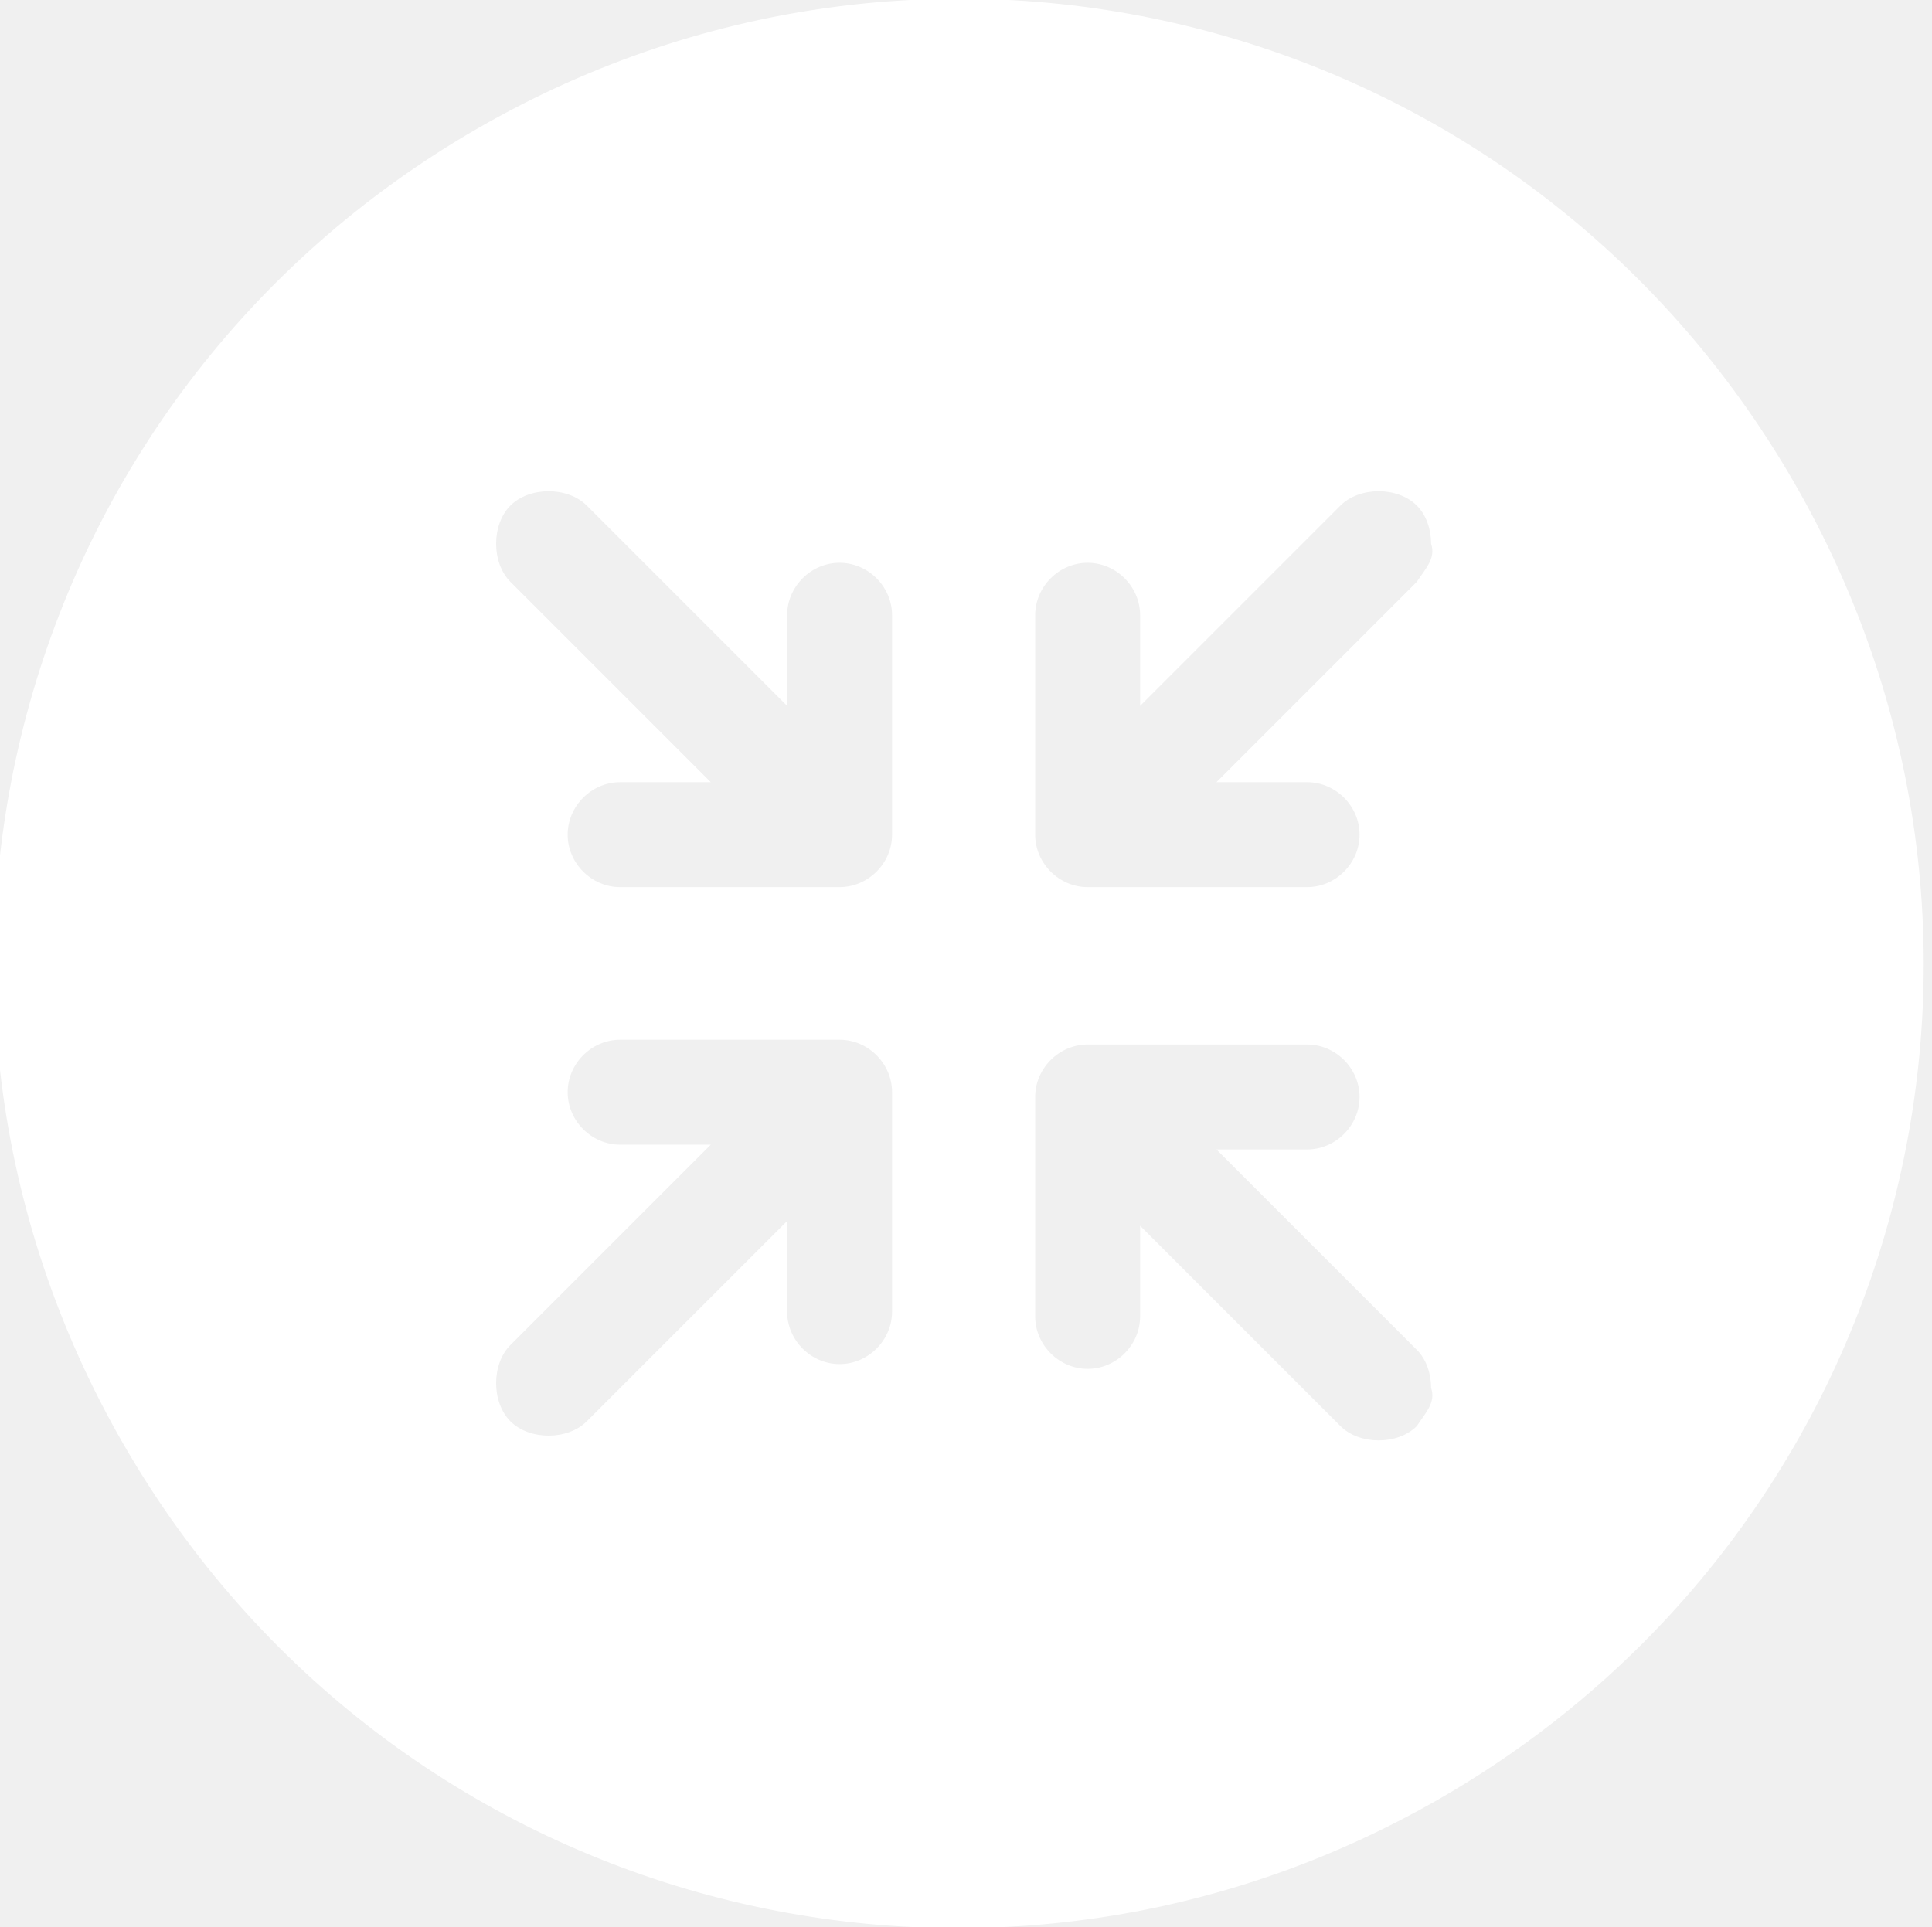
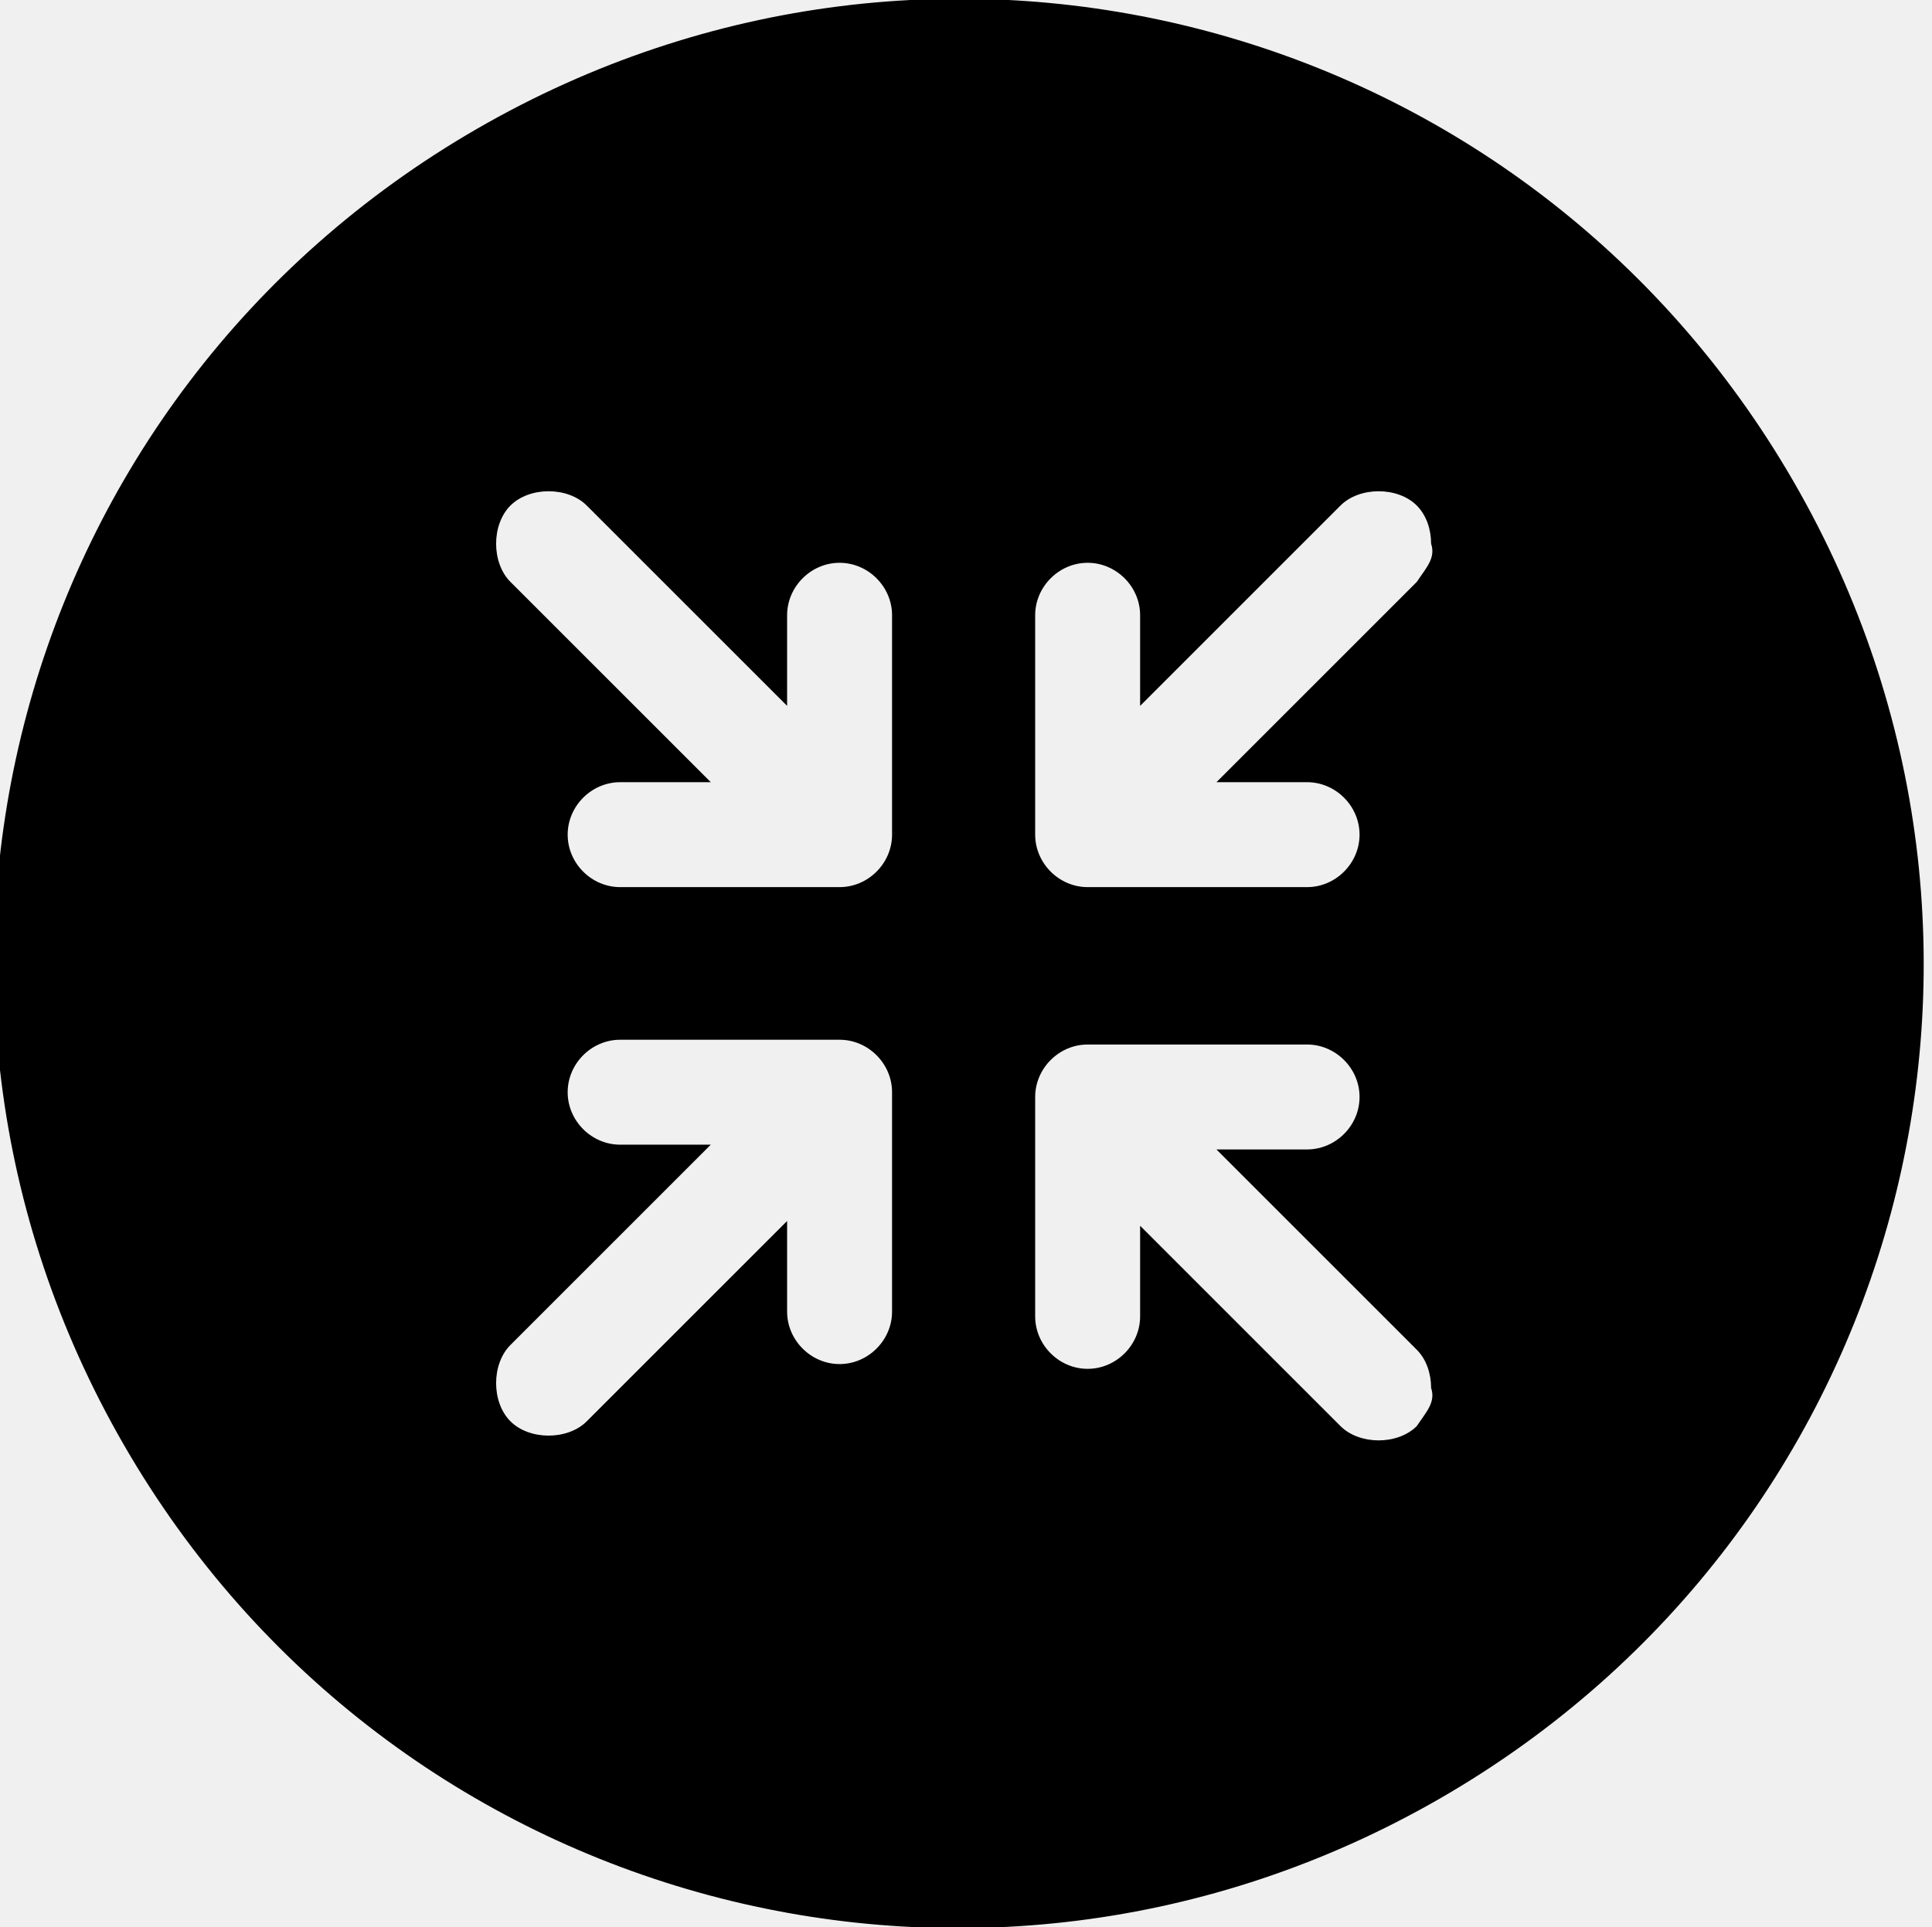
<svg xmlns="http://www.w3.org/2000/svg" version="1.1" id="Capa_1" x="0px" y="0px" viewBox="0 0 40.5 40.4" style="enable-background:new 0 0 40.5 40.4;" xml:space="preserve">
-   <style type="text/css">
- 	.st0{fill:#FFFFFF;}
- </style>
-   <path class="st0" d="M37.6,10.1C32,0.4,19.7-2.9,10,2.7S-3,20.6,2.6,30.3s17.9,13,27.6,7.4S43.2,19.8,37.6,10.1z M18.7,27.5  c0,0.6-0.5,1.1-1.1,1.1s-1.1-0.5-1.1-1.1v-1.9l-4.2,4.2c-0.2,0.2-0.5,0.3-0.8,0.3s-0.6-0.1-0.8-0.3c-0.4-0.4-0.4-1.2,0-1.6l4.2-4.2  H13c-0.6,0-1.1-0.5-1.1-1.1s0.5-1.1,1.1-1.1h4.6c0.6,0,1.1,0.5,1.1,1.1V27.5z M18.7,17.5c0,0.6-0.5,1.1-1.1,1.1H13  c-0.6,0-1.1-0.5-1.1-1.1s0.5-1.1,1.1-1.1h1.9l-4.2-4.2c-0.4-0.4-0.4-1.2,0-1.6c0.4-0.4,1.2-0.4,1.6,0l4.2,4.2v-1.9  c0-0.6,0.5-1.1,1.1-1.1s1.1,0.5,1.1,1.1V17.5z M29.7,29.9c-0.2,0.2-0.5,0.3-0.8,0.3s-0.6-0.1-0.8-0.3l-4.2-4.2v1.9  c0,0.6-0.5,1.1-1.1,1.1s-1.1-0.5-1.1-1.1V23c0-0.6,0.5-1.1,1.1-1.1h4.6c0.6,0,1.1,0.5,1.1,1.1s-0.5,1.1-1.1,1.1h-1.9l4.2,4.2  c0.2,0.2,0.3,0.5,0.3,0.8C30.1,29.4,29.9,29.6,29.7,29.9z M29.7,12.2l-4.2,4.2h1.9c0.6,0,1.1,0.5,1.1,1.1s-0.5,1.1-1.1,1.1h-4.6  c-0.6,0-1.1-0.5-1.1-1.1v-4.6c0-0.6,0.5-1.1,1.1-1.1s1.1,0.5,1.1,1.1v1.9l4.2-4.2c0.4-0.4,1.2-0.4,1.6,0c0.2,0.2,0.3,0.5,0.3,0.8  C30.1,11.7,29.9,11.9,29.7,12.2z" />
+   <path d="M37.6,10.1c-5.6-9.7-17.9-13-27.6-7.4c-9.7,5.6-13,17.9-7.4,27.6c5.6,9.7,17.9,13,27.6,7.4C39.9,32.1,43.2,19.8,37.6,10.1z   M18.7,27.5c0,0.6-0.5,1.1-1.1,1.1s-1.1-0.5-1.1-1.1l0-1.9l-4.2,4.2c-0.2,0.2-0.5,0.3-0.8,0.3c-0.3,0-0.6-0.1-0.8-0.3  c-0.4-0.4-0.4-1.2,0-1.6l4.2-4.2h-1.9c-0.6,0-1.1-0.5-1.1-1.1c0-0.6,0.5-1.1,1.1-1.1h4.6c0.6,0,1.1,0.5,1.1,1.1V27.5z M18.7,17.5  c0,0.6-0.5,1.1-1.1,1.1l-4.6,0c-0.6,0-1.1-0.5-1.1-1.1c0-0.6,0.5-1.1,1.1-1.1l1.9,0l-4.2-4.2c-0.4-0.4-0.4-1.2,0-1.6  c0.4-0.4,1.2-0.4,1.6,0l4.2,4.2v-1.9c0-0.6,0.5-1.1,1.1-1.1s1.1,0.5,1.1,1.1V17.5z M29.7,29.9c-0.2,0.2-0.5,0.3-0.8,0.3  c-0.3,0-0.6-0.1-0.8-0.3l-4.2-4.2v1.9c0,0.6-0.5,1.1-1.1,1.1s-1.1-0.5-1.1-1.1v-4.6c0-0.6,0.5-1.1,1.1-1.1l4.6,0  c0.6,0,1.1,0.5,1.1,1.1c0,0.6-0.5,1.1-1.1,1.1l-1.9,0l4.2,4.2c0.2,0.2,0.3,0.5,0.3,0.8C30.1,29.4,29.9,29.6,29.7,29.9z M29.7,12.2  l-4.2,4.2h1.9c0.6,0,1.1,0.5,1.1,1.1c0,0.6-0.5,1.1-1.1,1.1h-4.6c-0.6,0-1.1-0.5-1.1-1.1v-4.6c0-0.6,0.5-1.1,1.1-1.1  s1.1,0.5,1.1,1.1v1.9l4.2-4.2c0.4-0.4,1.2-0.4,1.6,0c0.2,0.2,0.3,0.5,0.3,0.8C30.1,11.7,29.9,11.9,29.7,12.2z" />
</svg>
